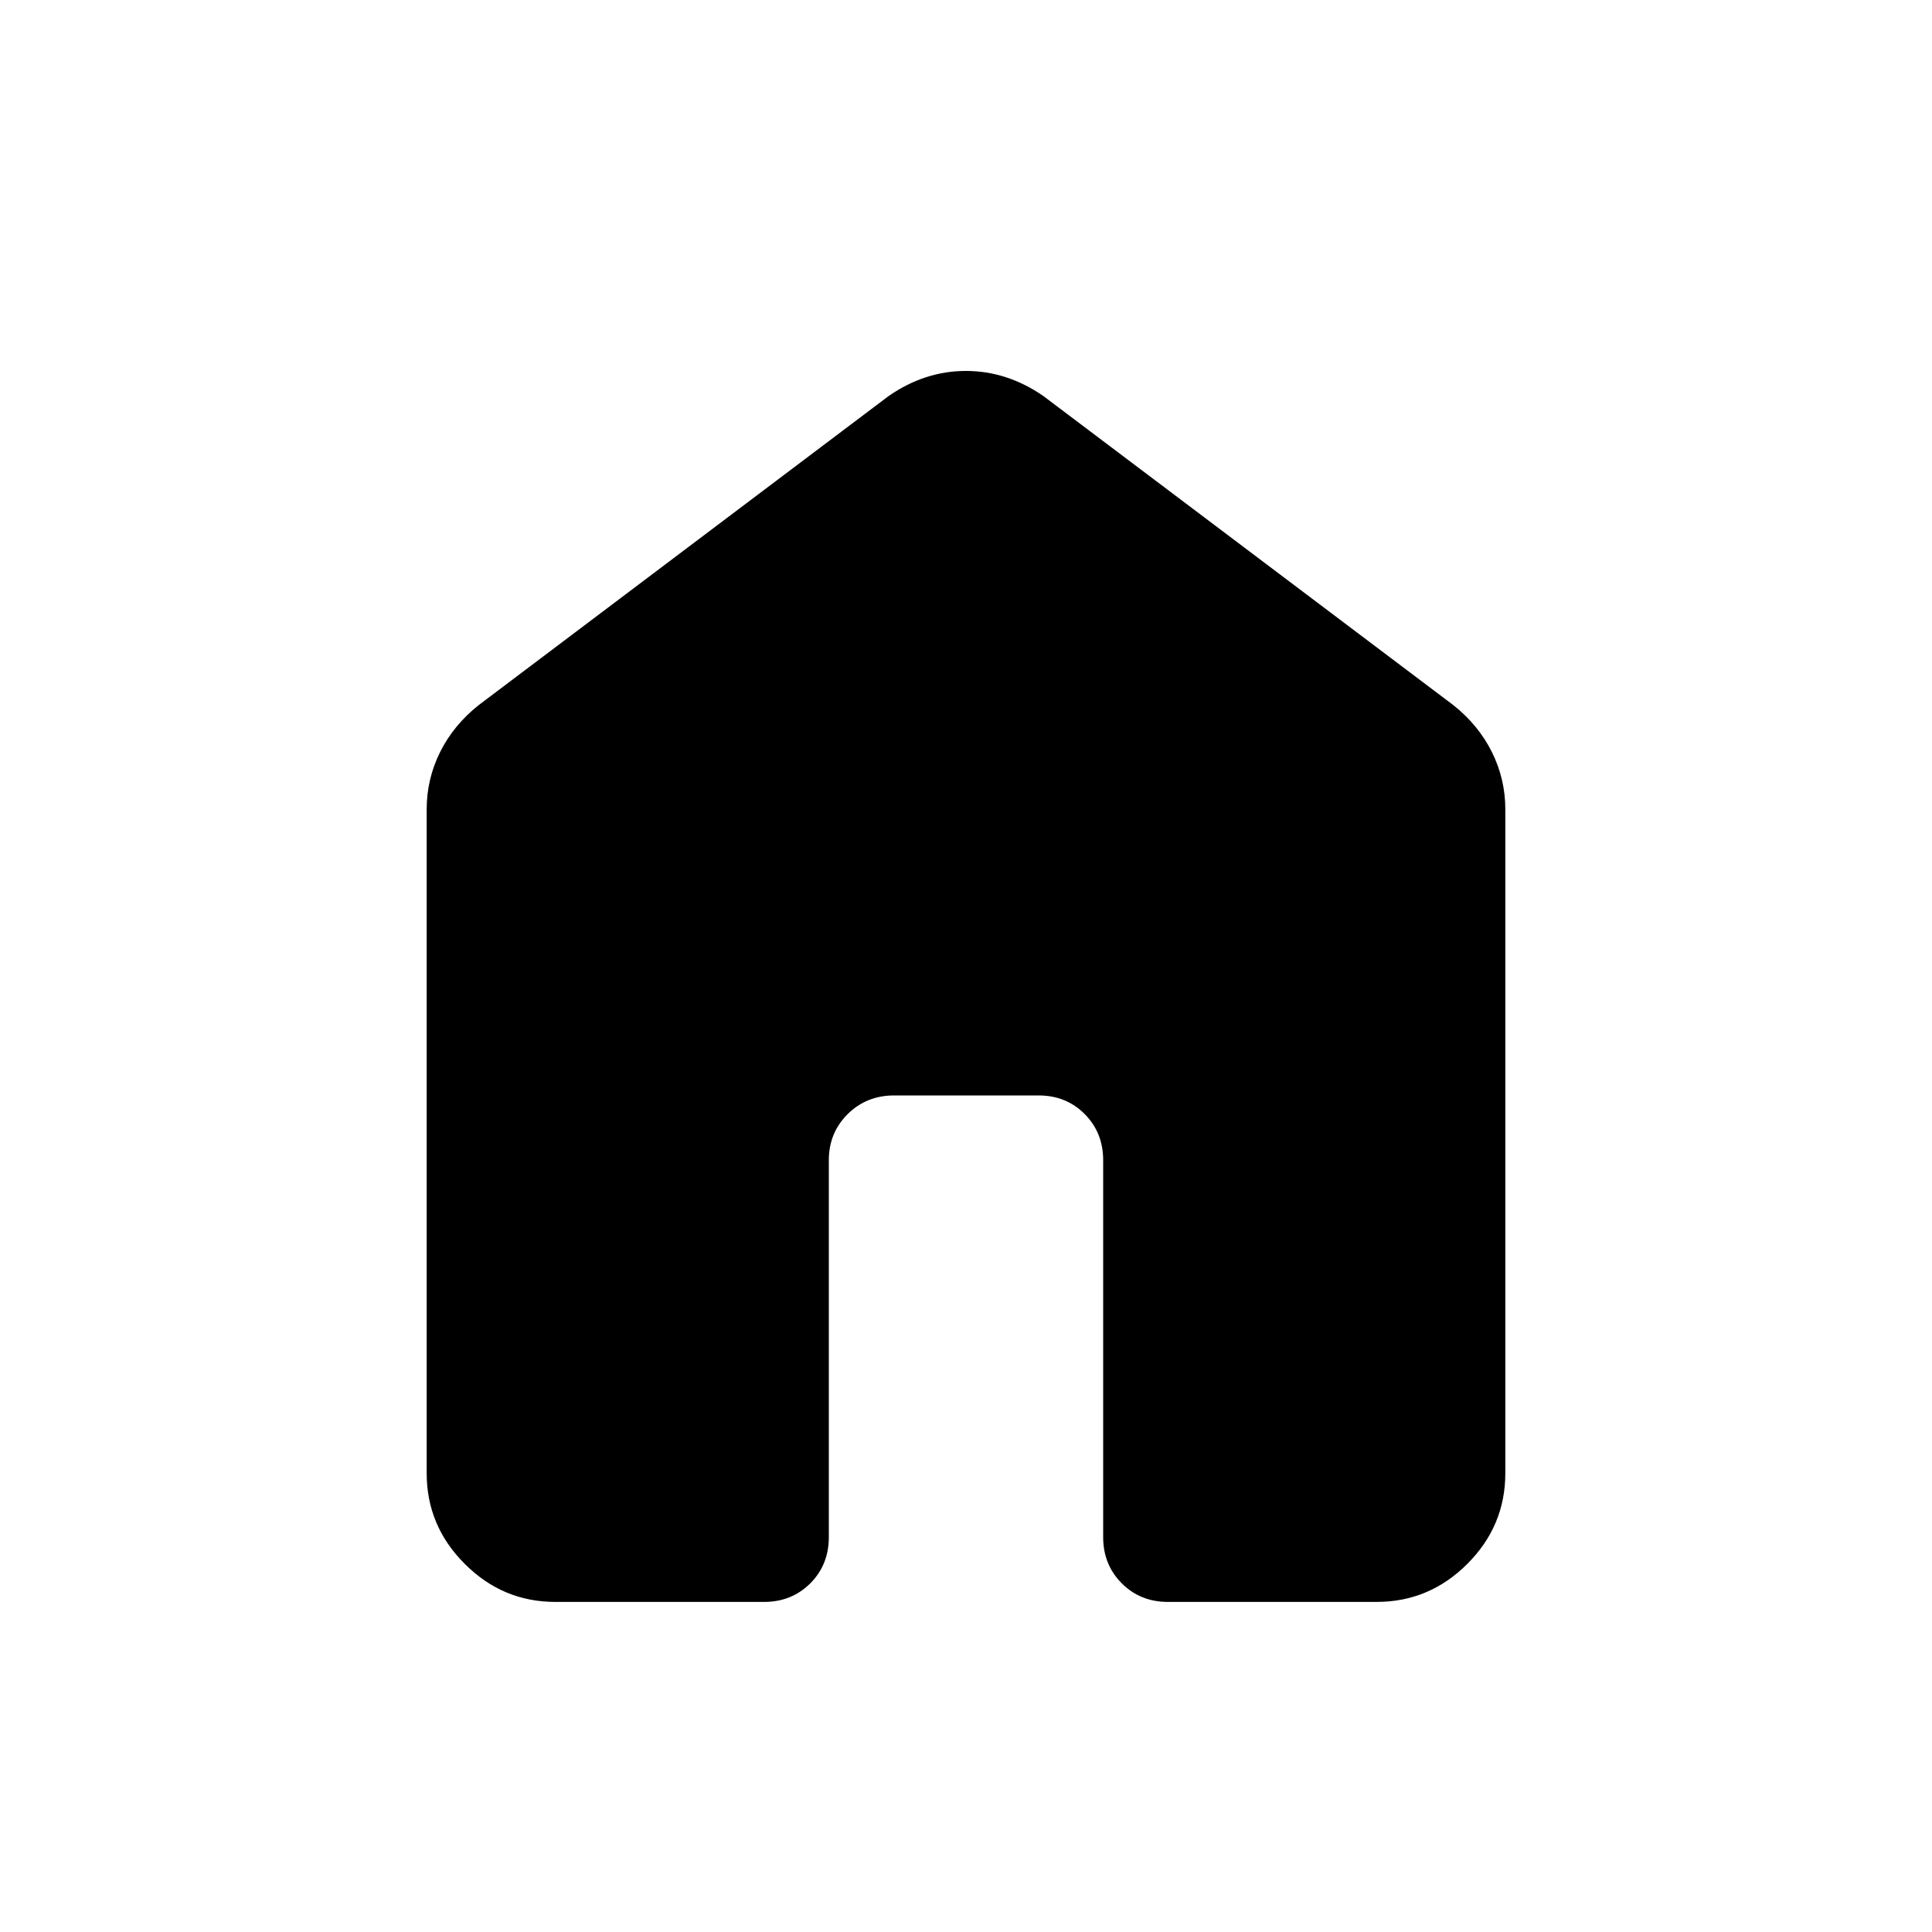
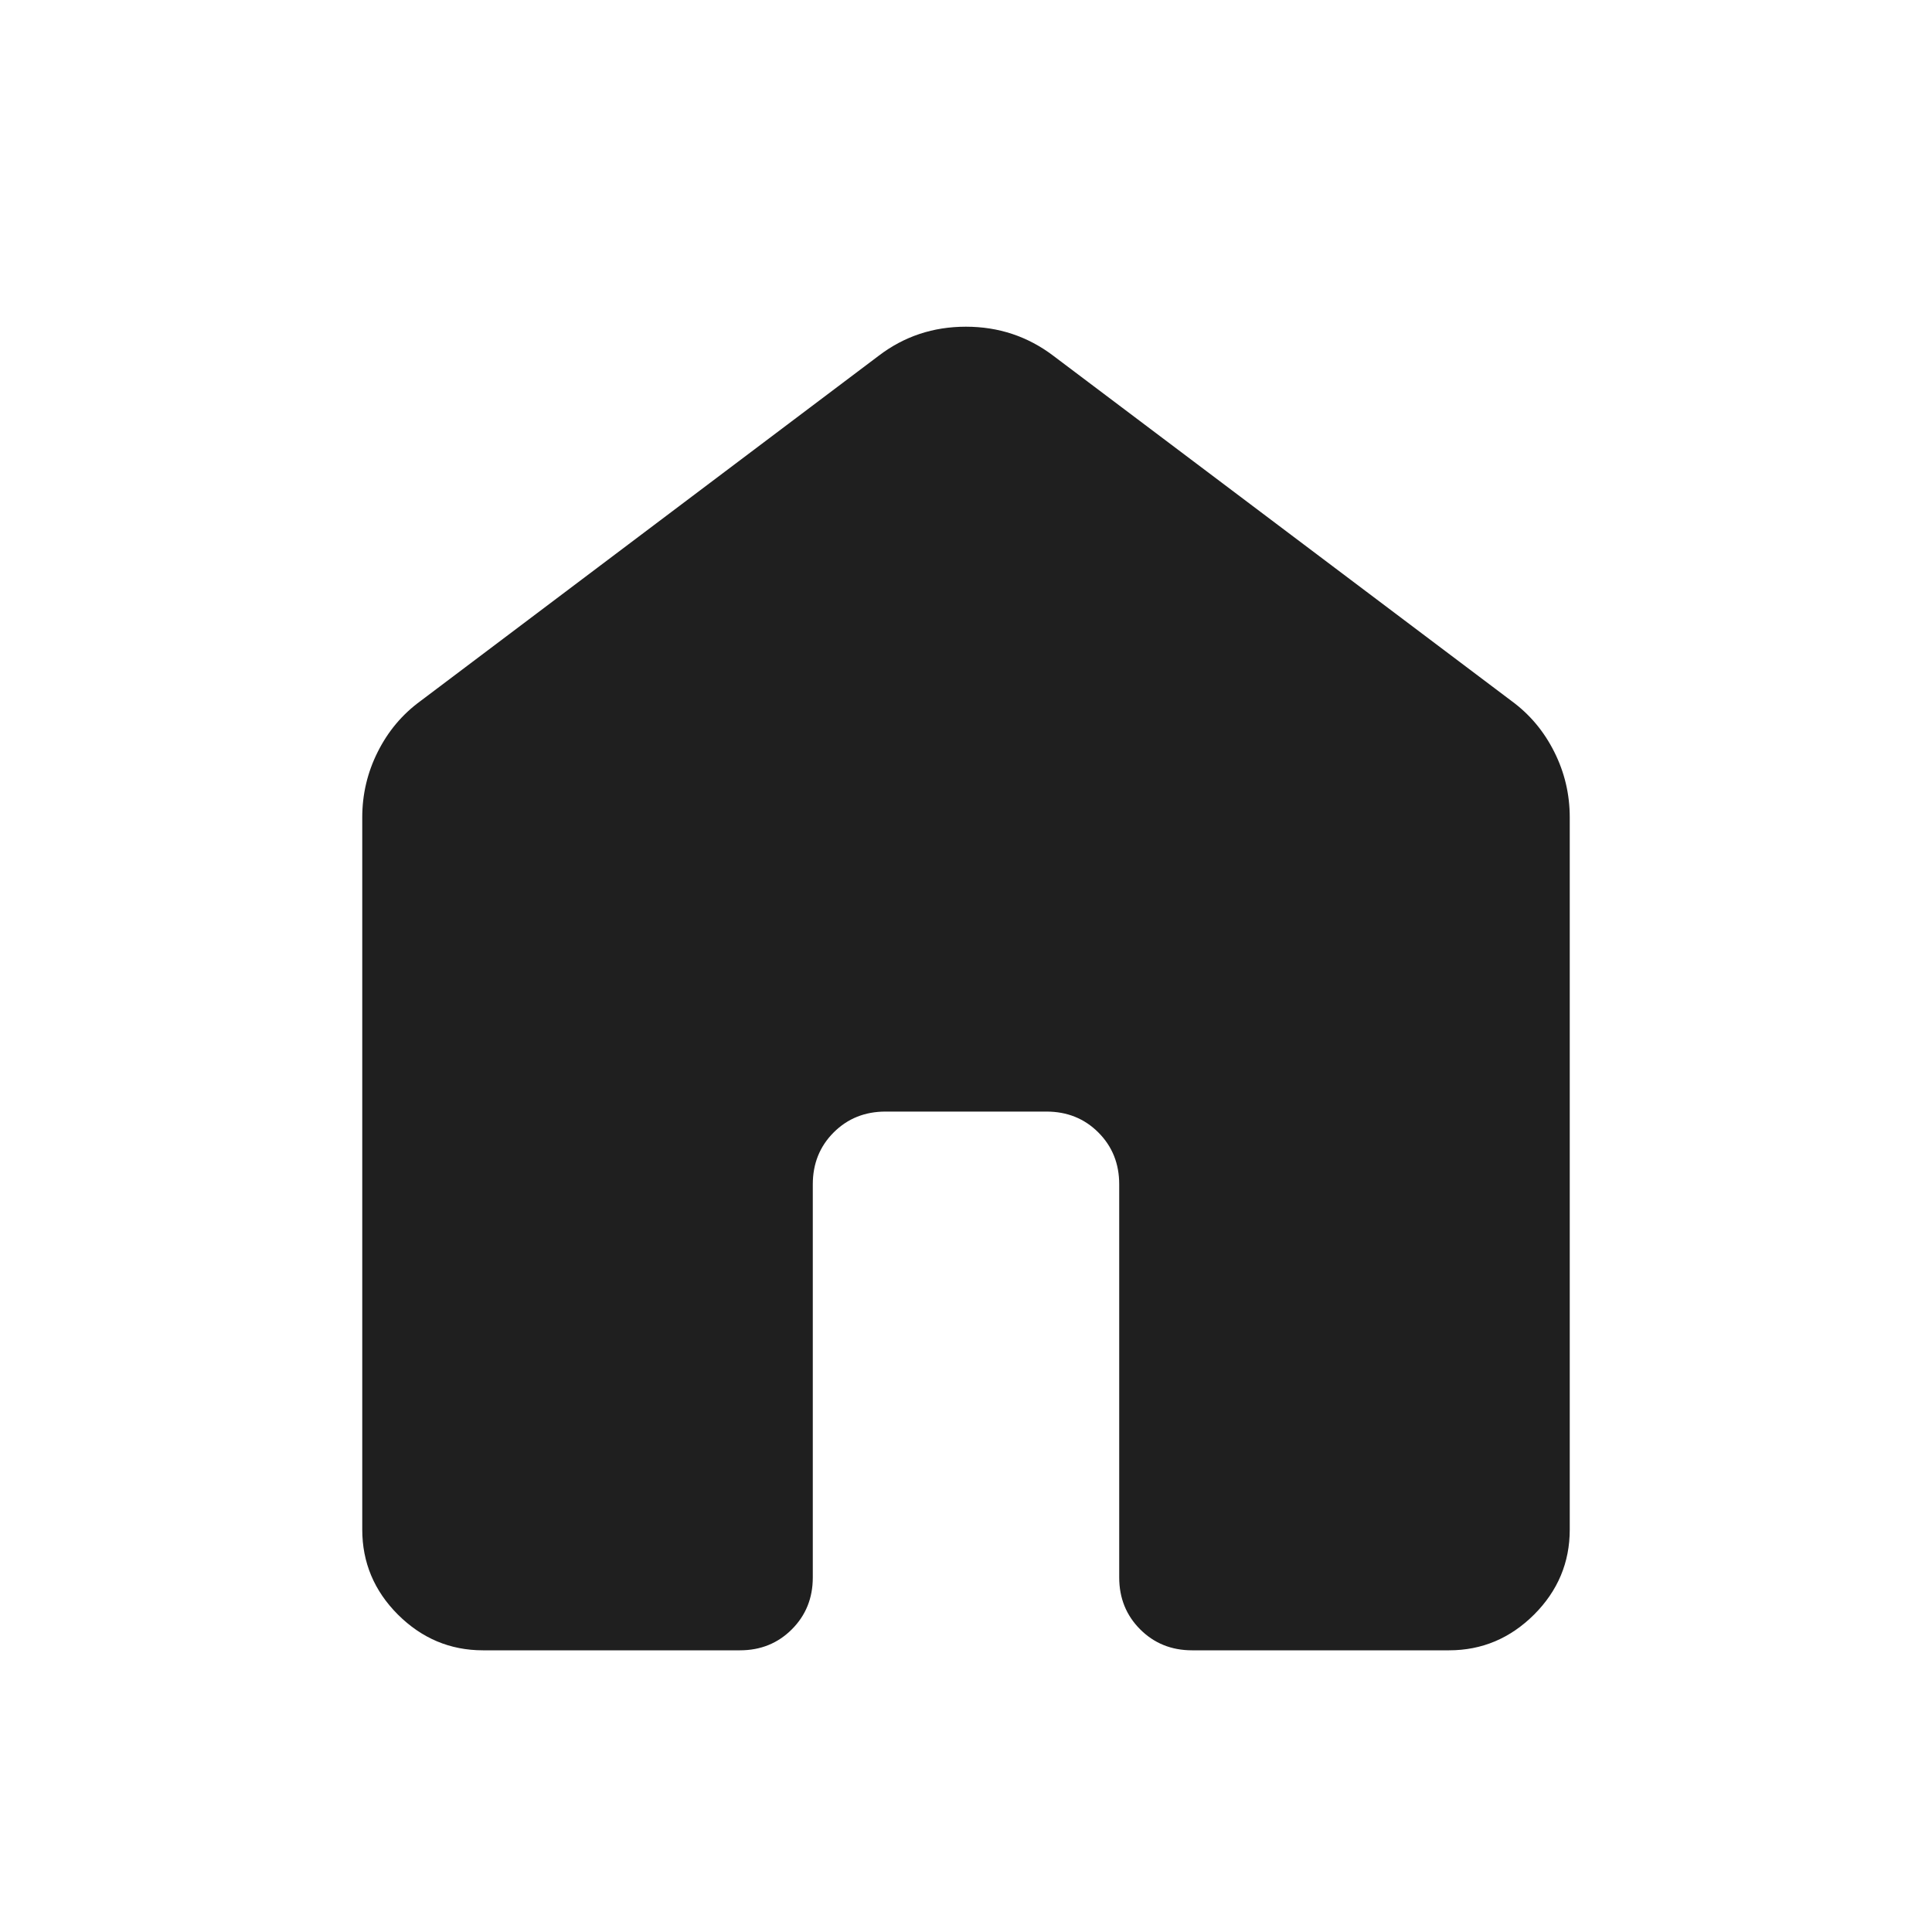
<svg xmlns="http://www.w3.org/2000/svg" width="20" height="20" viewBox="0 0 20 20" fill="none">
-   <path d="M4.417 15.25V8.378C4.417 8.17 4.463 7.972 4.556 7.785C4.649 7.599 4.782 7.436 4.957 7.298L9.2 4.099C9.45 3.926 9.716 3.84 9.999 3.84C10.282 3.84 10.549 3.926 10.8 4.099L15.043 7.298C15.218 7.436 15.351 7.599 15.444 7.785C15.537 7.972 15.583 8.17 15.583 8.378V15.25C15.583 15.614 15.452 15.927 15.19 16.189C14.927 16.452 14.614 16.583 14.25 16.583H12.09C11.9 16.583 11.741 16.519 11.613 16.391C11.484 16.262 11.42 16.103 11.42 15.913V12.01C11.42 11.82 11.356 11.661 11.228 11.532C11.1 11.404 10.941 11.34 10.752 11.34H9.255C9.066 11.34 8.906 11.404 8.776 11.532C8.646 11.661 8.58 11.82 8.58 12.01V15.913C8.58 16.103 8.516 16.262 8.388 16.391C8.259 16.519 8.1 16.583 7.91 16.583H5.75C5.386 16.583 5.073 16.452 4.811 16.189C4.548 15.927 4.417 15.614 4.417 15.25Z" fill="currentColor" />
+   <path d="M3.75 15.834V8.462C3.75 8.223 3.803 7.997 3.91 7.784C4.017 7.57 4.164 7.395 4.353 7.257L9.096 3.683C9.359 3.482 9.66 3.382 9.999 3.382C10.337 3.382 10.639 3.482 10.904 3.683L15.648 7.257C15.836 7.395 15.983 7.57 16.09 7.784C16.197 7.997 16.25 8.223 16.25 8.462V15.834C16.25 16.174 16.127 16.468 15.881 16.714C15.634 16.96 15.341 17.084 15 17.084H12.34C12.126 17.084 11.947 17.011 11.803 16.867C11.659 16.723 11.586 16.544 11.586 16.33V12.26C11.586 12.046 11.514 11.867 11.37 11.723C11.226 11.579 11.047 11.507 10.833 11.507H9.167C8.953 11.507 8.774 11.579 8.63 11.723C8.486 11.867 8.414 12.046 8.414 12.26V16.33C8.414 16.544 8.341 16.723 8.197 16.867C8.053 17.011 7.874 17.084 7.66 17.084H5C4.659 17.084 4.366 16.96 4.119 16.714C3.873 16.468 3.75 16.174 3.75 15.834Z" fill="#1F1F1F" />
</svg>
